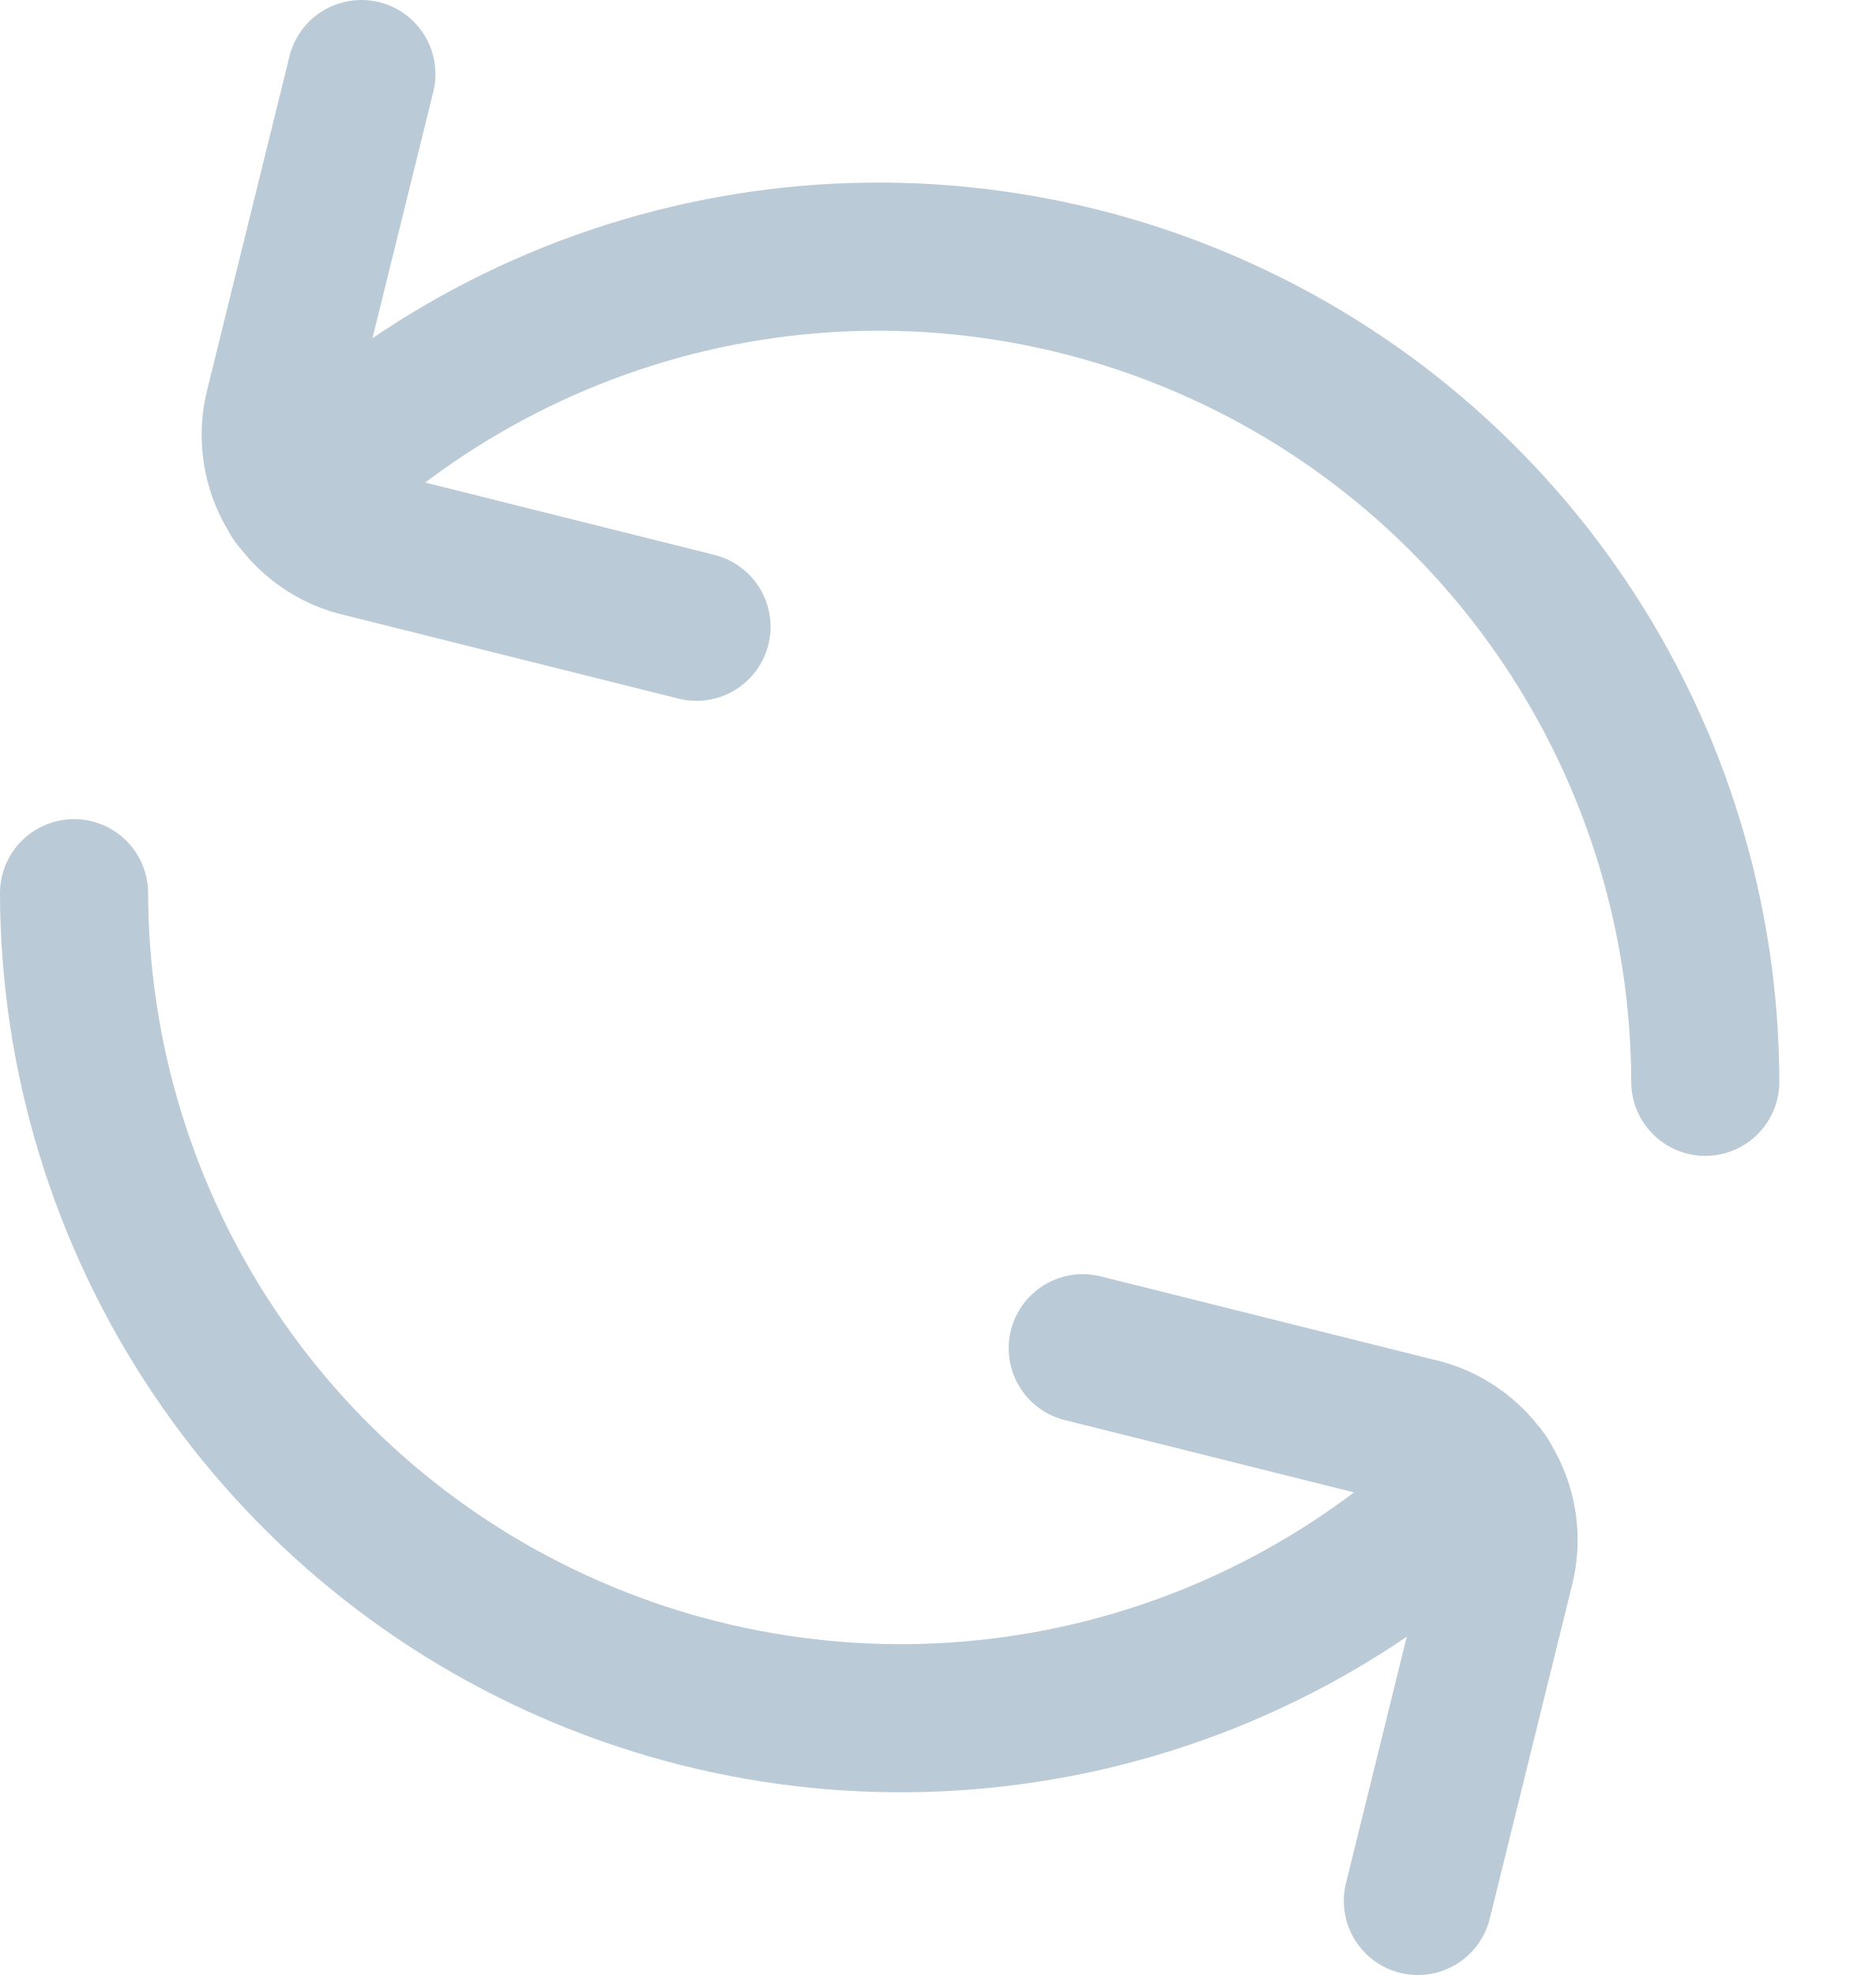
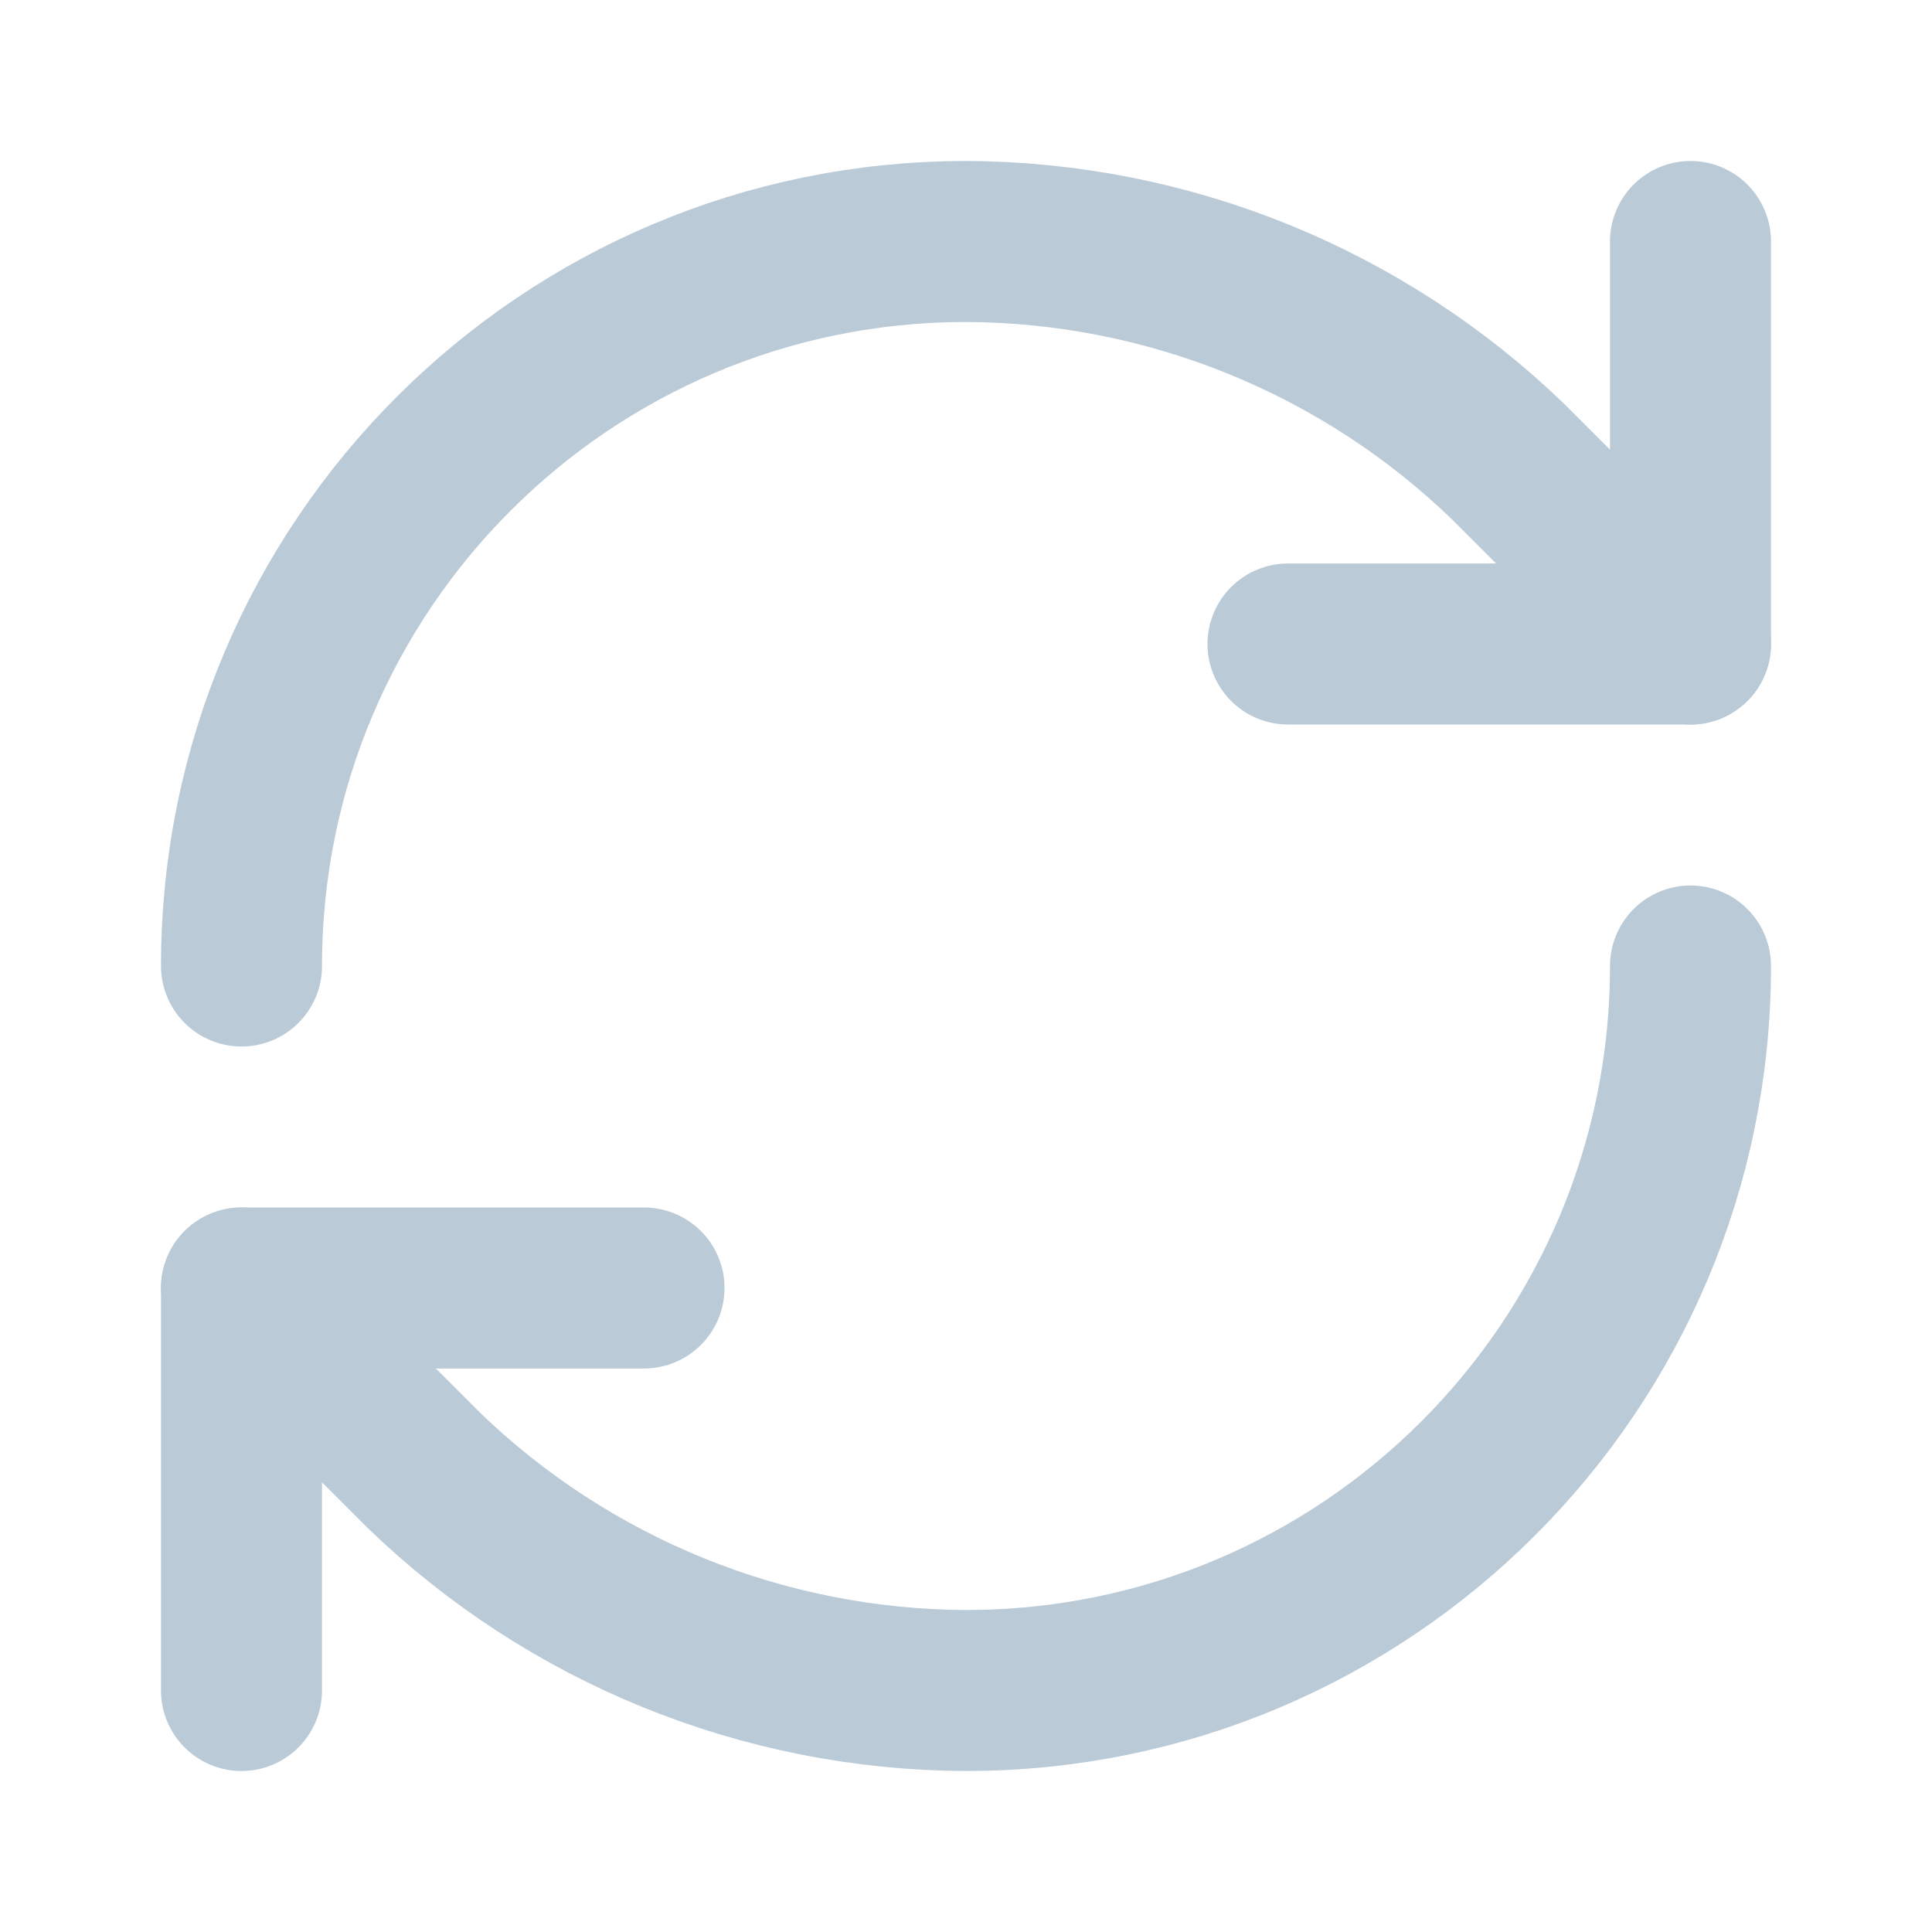
- <svg xmlns="http://www.w3.org/2000/svg" width="19" height="20" viewBox="0 0 19 20" fill="none">
-   <path d="M15.034 14.957C13.863 16.124 12.373 16.919 10.751 17.24C9.129 17.561 7.449 17.396 5.921 16.763C4.393 16.131 3.087 15.061 2.167 13.687C1.247 12.313 0.754 10.698 0.75 9.045" stroke="#BACAD6" stroke-width="1.5" stroke-miterlimit="10" stroke-linecap="round" />
-   <path d="M14.36 19.25L15.192 15.878C15.23 15.731 15.238 15.578 15.216 15.428C15.193 15.277 15.14 15.133 15.061 15.004C14.981 14.875 14.876 14.763 14.751 14.676C14.627 14.589 14.487 14.527 14.338 14.496L10.966 13.653" stroke="#BACAD6" stroke-width="1.5" stroke-linecap="round" stroke-linejoin="round" />
-   <path d="M2.986 5.043C4.157 3.875 5.647 3.081 7.269 2.759C8.891 2.437 10.572 2.603 12.1 3.236C13.628 3.868 14.934 4.938 15.854 6.312C16.775 7.686 17.268 9.301 17.271 10.955" stroke="#BACAD6" stroke-width="1.5" stroke-miterlimit="10" stroke-linecap="round" />
-   <path d="M3.66 0.75L2.828 4.122C2.79 4.269 2.782 4.422 2.805 4.572C2.827 4.723 2.88 4.867 2.96 4.996C3.04 5.125 3.145 5.237 3.269 5.324C3.394 5.411 3.534 5.473 3.683 5.504L7.054 6.347" stroke="#BACAD6" stroke-width="1.5" stroke-linecap="round" stroke-linejoin="round" />
+ <svg xmlns="http://www.w3.org/2000/svg" width="24" height="24" viewBox="0 0 24 24" fill="none" stroke="#BACAD6" stroke-width="2" stroke-linecap="round" stroke-linejoin="round">
+   <path d="M3 12a9 9 0 0 1 9-9 9.75 9.75 0 0 1 6.74 2.74L21 8" />
+   <path d="M21 3v5h-5" />
+   <path d="M21 12a9 9 0 0 1-9 9 9.75 9.75 0 0 1-6.74-2.74L3 16" />
+   <path d="M8 16H3v5" />
</svg>
